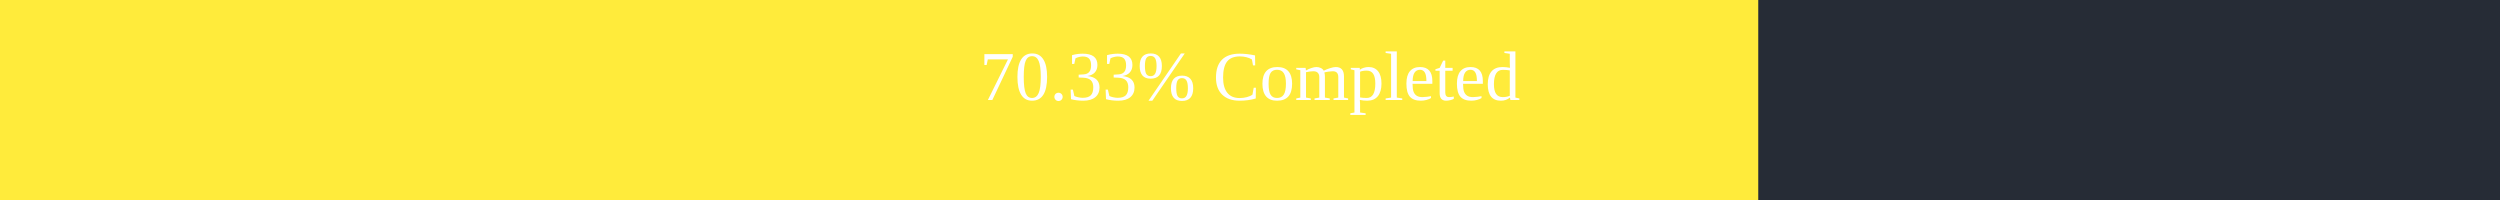
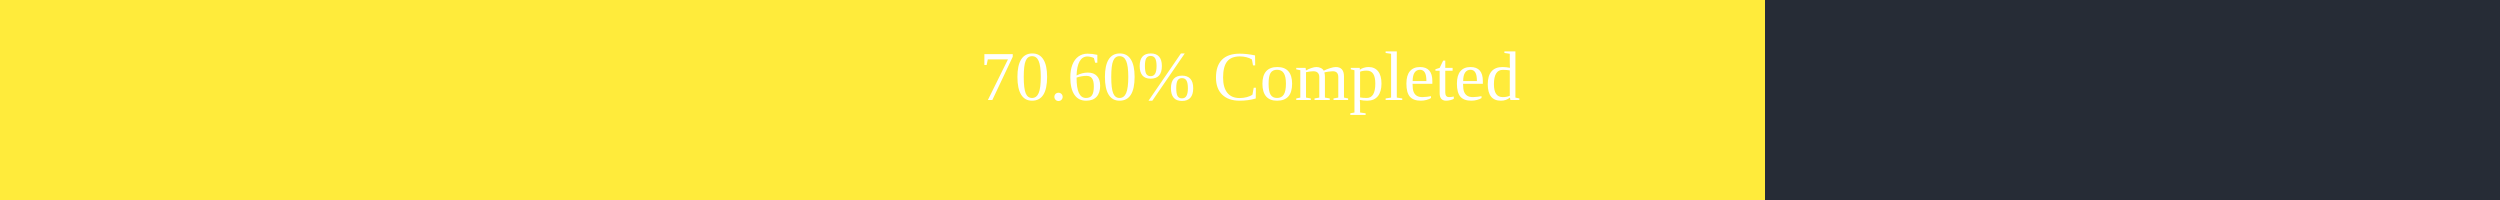
<svg xmlns="http://www.w3.org/2000/svg" width="500" height="40">
  <rect x="0" y="0" width="500" height="40" fill="#262C36" />
-   <rect x="0" y="0" width="351.65" height="40" fill="#ffeb3b" />
+   <rect x="0" y="0" width="353" height="40" fill="#ffeb3b" />
  <text x="250" y="20" text-anchor="middle" alignment-baseline="middle" font-size="14" fill="white">
-         70.33% Completed
+         70.60% Completed
      </text>
</svg>
